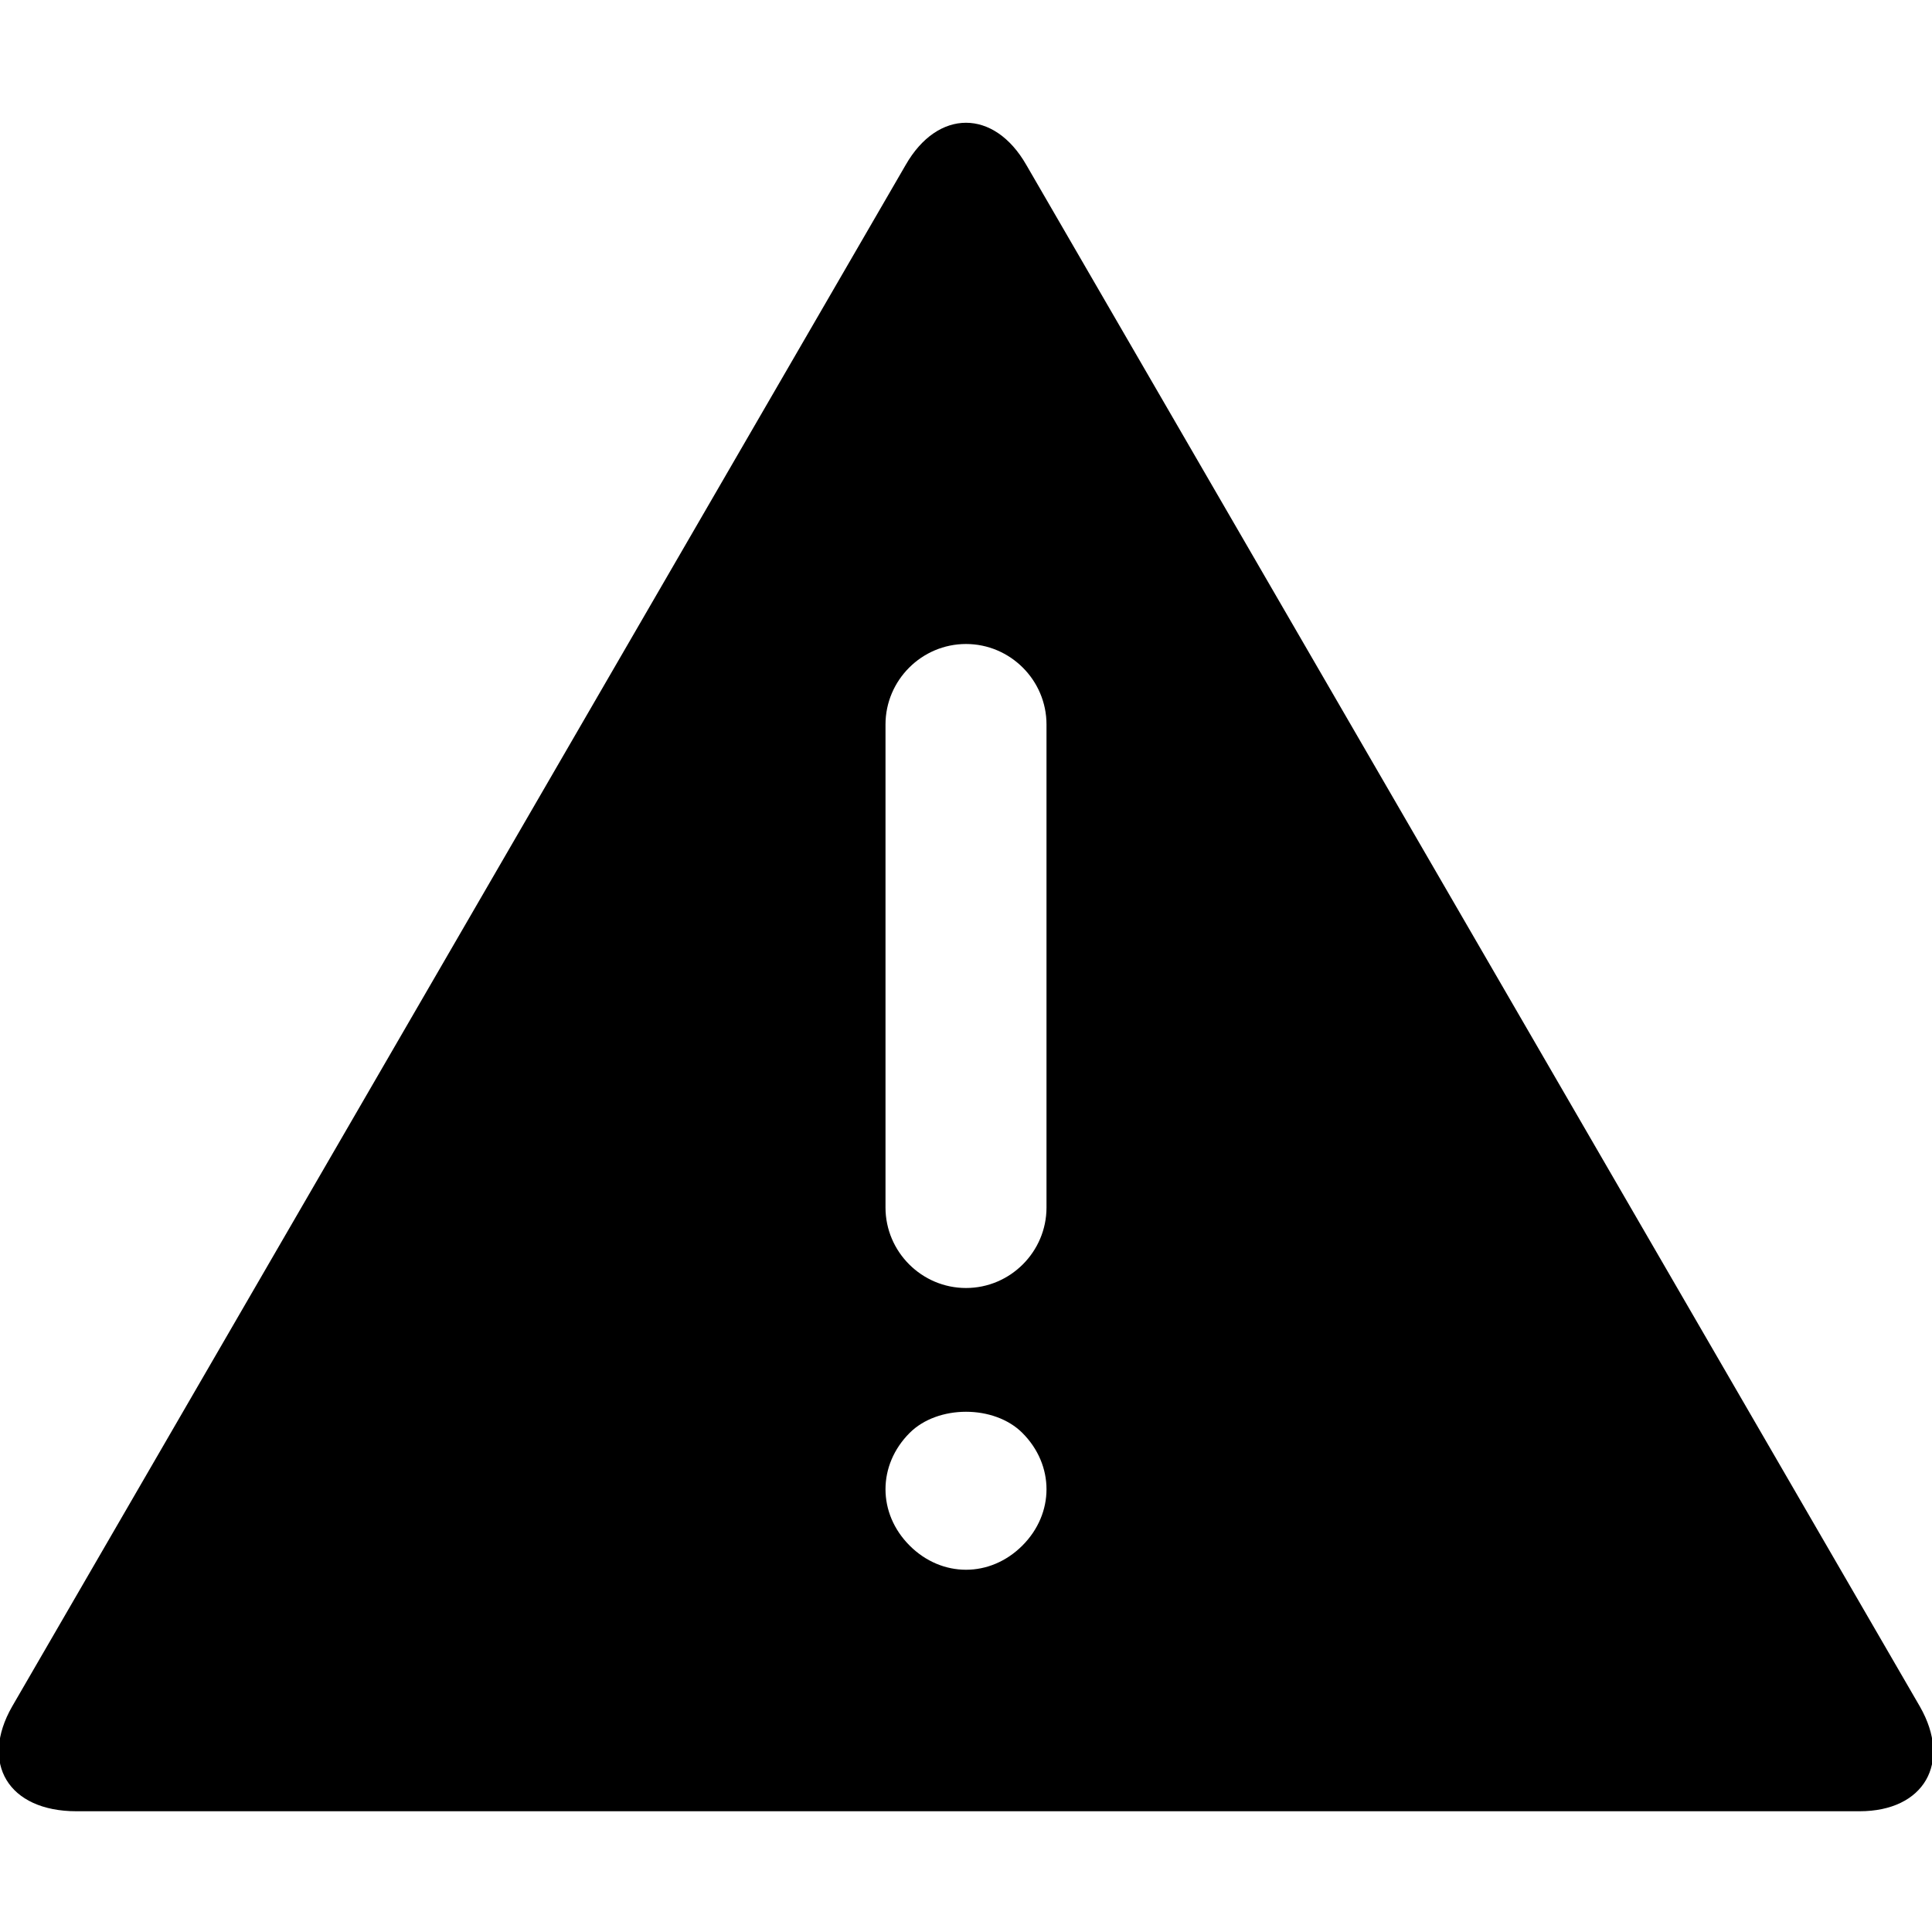
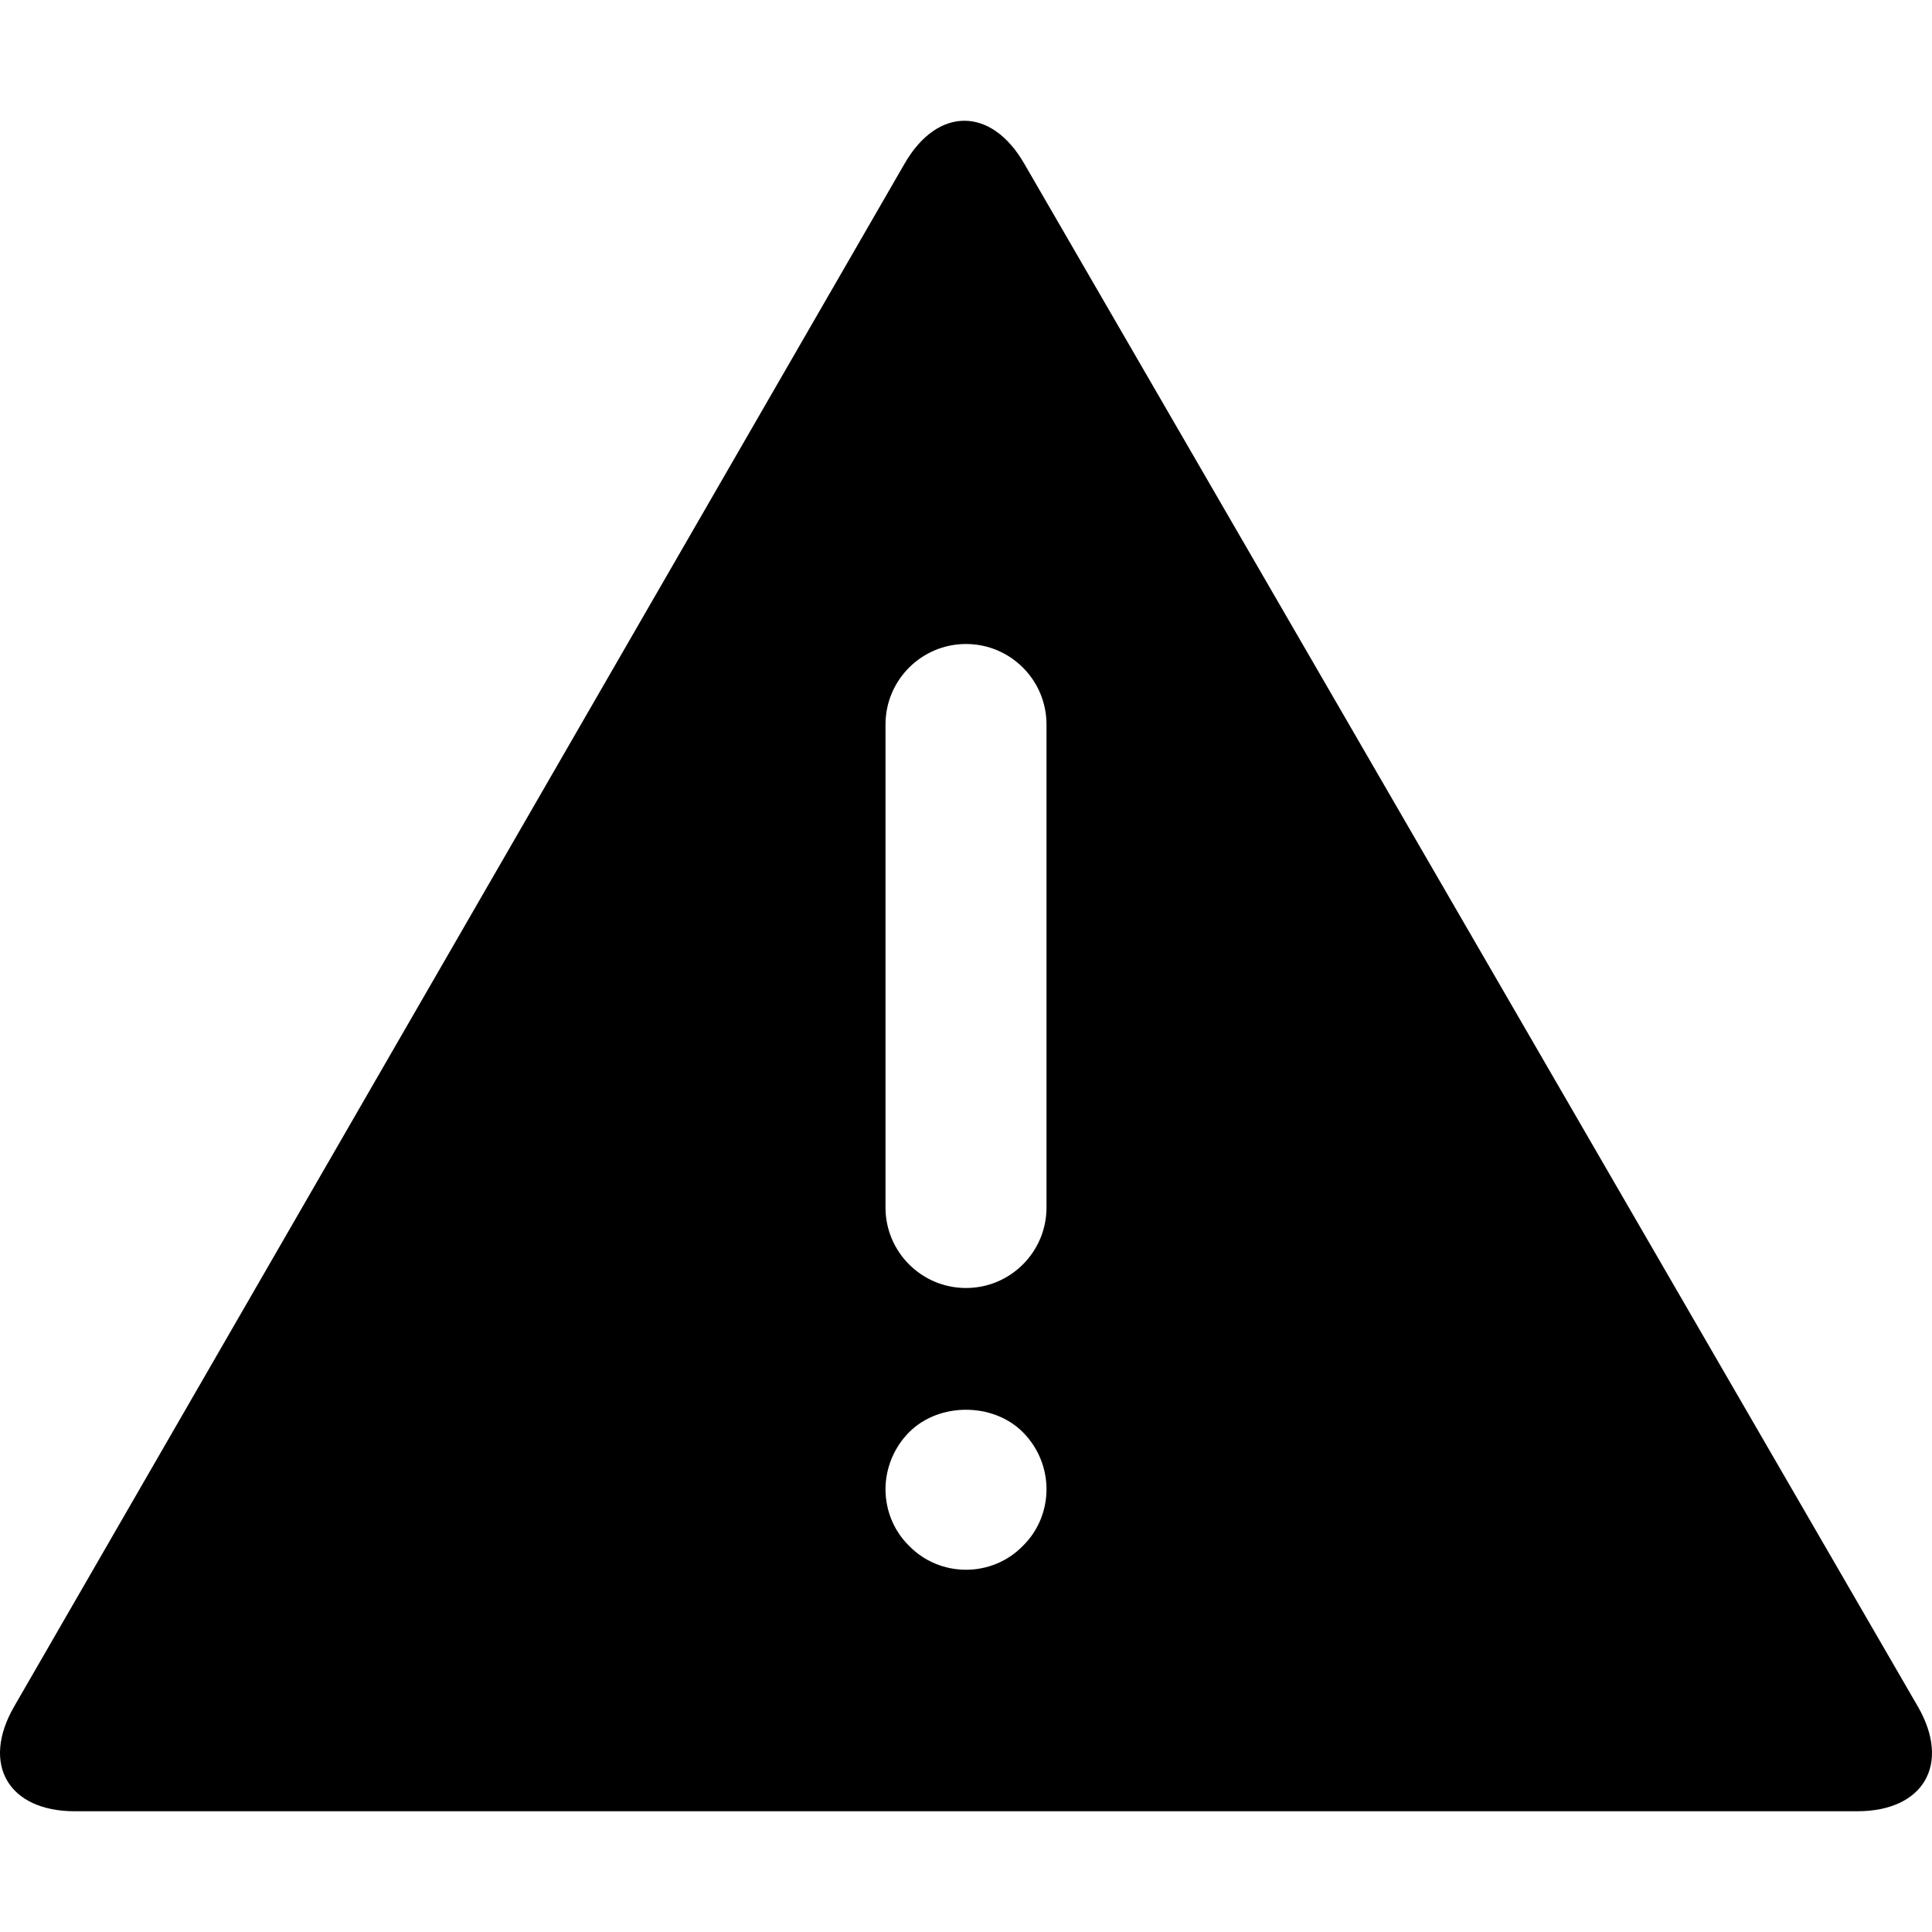
- <svg xmlns="http://www.w3.org/2000/svg" version="1.1" id="Layer_1" x="0px" y="0px" viewBox="0 0 48 48" enable-background="new 0 0 48 48" xml:space="preserve">
+ <svg xmlns="http://www.w3.org/2000/svg" version="1.1" id="Layer_1" x="0px" y="0px" width="48px" height="48px" viewBox="0 0 48 48" enable-background="new 0 0 48 48" xml:space="preserve">
  <g>
-     <path d="M47.7,42.4L25.5,4.1c-0.8-1.4-2.2-1.4-3,0L0.3,42.4C-0.5,43.8,0.2,45,1.9,45h44.3   C47.8,45,48.5,43.8,47.7,42.4z M25.4,38.4C25,38.8,24.5,39,24,39s-1-0.2-1.4-0.6C22.2,38,22,37.5,22,37c0-0.5,0.2-1,0.6-1.4   c0.7-0.7,2.1-0.7,2.8,0C25.8,36,26,36.5,26,37S25.8,38,25.4,38.4z M26,30c0,1.1-0.9,2-2,2s-2-0.9-2-2V18c0-1.1,0.9-2,2-2s2,0.9,2,2   V30z" />
+     <path d="M47.652,42.404L25.45,4.071c-0.819-1.428-2.16-1.428-2.979,0L0.348,42.404C-0.472,43.832,0.208,45,1.857,45   h44.285C47.792,45,48.472,43.832,47.652,42.404z M25.41,38.41C25.04,38.79,24.53,39,24,39s-1.04-0.21-1.41-0.59   C22.21,38.04,22,37.53,22,37c0-0.521,0.21-1.04,0.59-1.42c0.74-0.74,2.08-0.74,2.82,0C25.79,35.96,26,36.47,26,37   S25.79,38.04,25.41,38.41z M26,30c0,1.104-0.896,2-2,2s-2-0.896-2-2V18c0-1.104,0.896-2,2-2s2,0.896,2,2V30z" />
  </g>
</svg>
